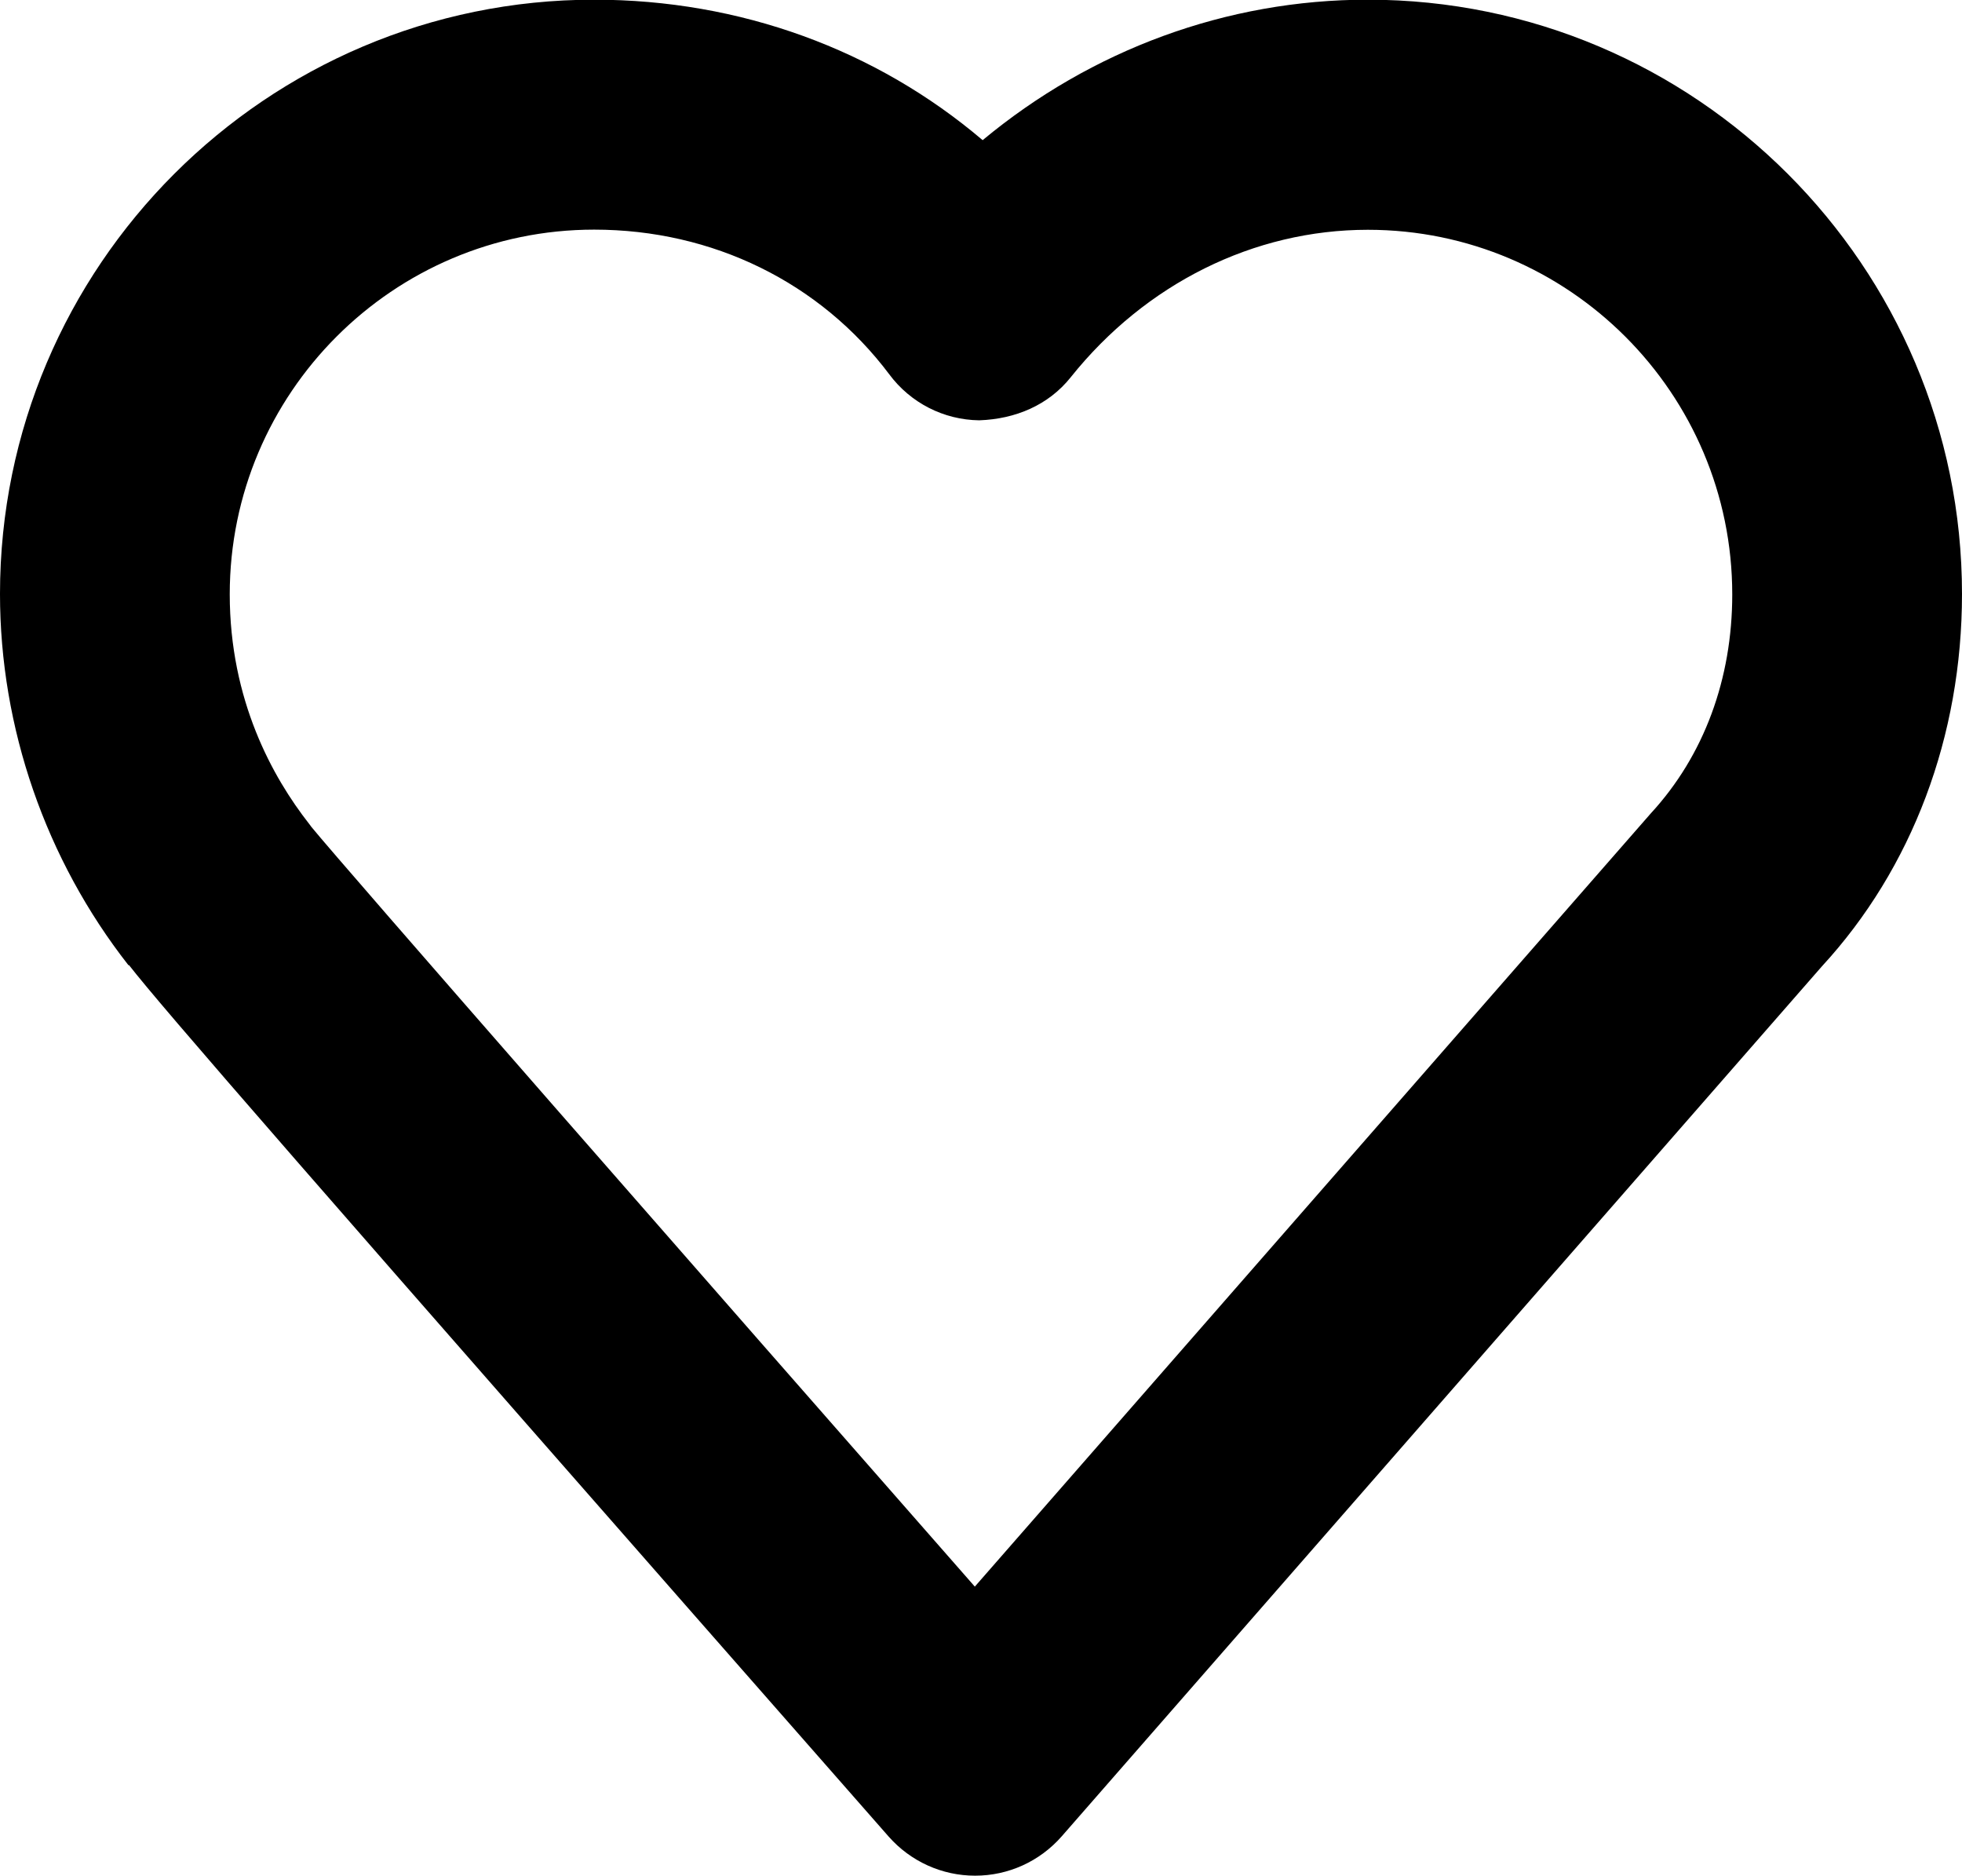
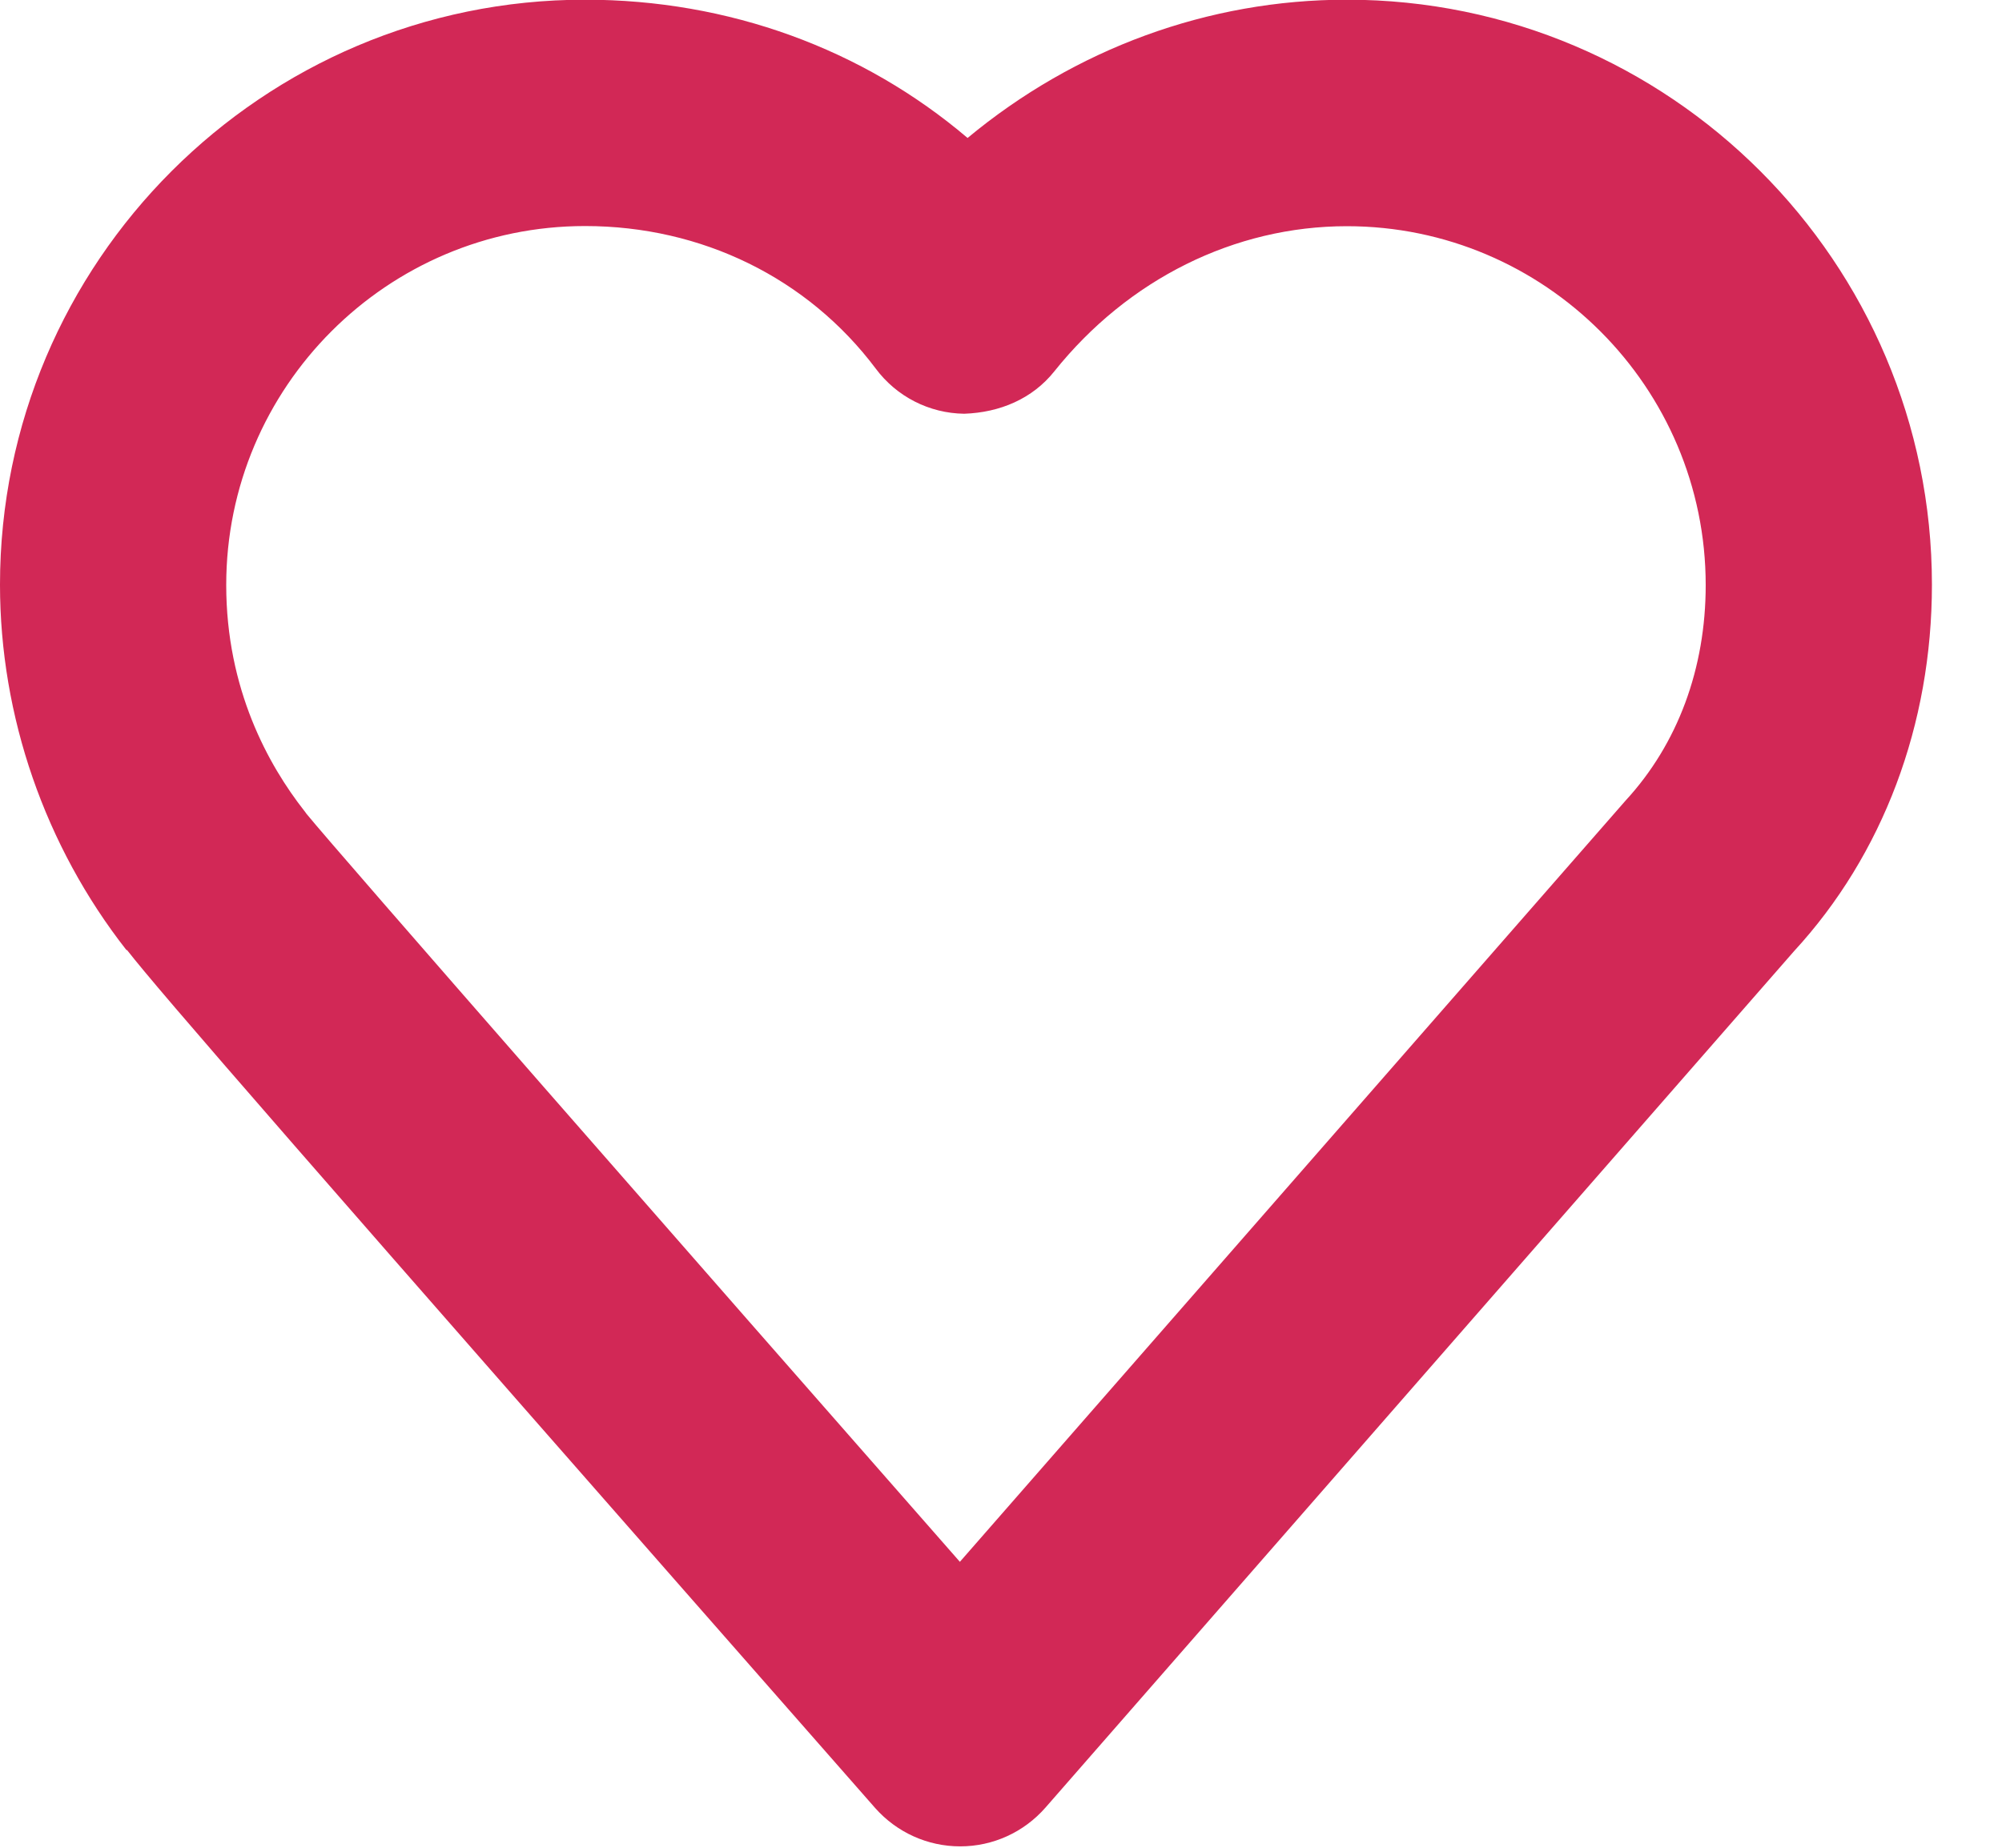
- <svg xmlns="http://www.w3.org/2000/svg" version="1.0" id="Layer_1" x="0px" y="0px" width="12.545px" height="11.99px" viewBox="521.939 473.064 12.545 11.99" fill="#000" enable-background="new 521.939 473.064 12.545 11.99" xml:space="preserve">
+ <svg xmlns="http://www.w3.org/2000/svg" version="1.0" id="Layer_1" x="0px" y="0px" width="13" height="12" viewBox="521.939 473.064 13 12" fill="#d22856" enable-background="new 521.939 473.064 12.545 11.99" xml:space="preserve">
  <g>
    <path d="M528.174,485.055c-0.212,0-0.412-0.091-0.552-0.249c-3.798-4.324-4.644-5.298-4.858-5.572l-0.004,0.0 c-0.529-0.675-0.821-1.518-0.821-2.373c0-2.095,1.704-3.799,3.799-3.799c0.934,0,1.804,0.32,2.484,0.898 c0.696-0.578,1.56-0.898,2.463-0.898c2.095,0,3.799,1.704,3.799,3.799c0,0.909-0.318,1.754-0.896,2.381l-4.86,5.561 C528.587,484.964,528.386,485.055,528.174,485.055L528.174,485.055z M523.929,478.349c0.208,0.255,2.471,2.839,4.243,4.858 l4.323-4.944c0.34-0.369,0.52-0.86,0.52-1.399c0-1.285-1.045-2.331-2.33-2.331c-0.729,0-1.421,0.344-1.9,0.943 c-0.142,0.178-0.353,0.267-0.585,0.275c-0.227-0.003-0.439-0.111-0.575-0.294c-0.441-0.587-1.129-0.925-1.887-0.925 c-1.285,0-2.33,1.046-2.33,2.331c0,0.678,0.275,1.171,0.507,1.467C523.919,478.336,523.925,478.342,523.929,478.349z" />
  </g>
</svg>
